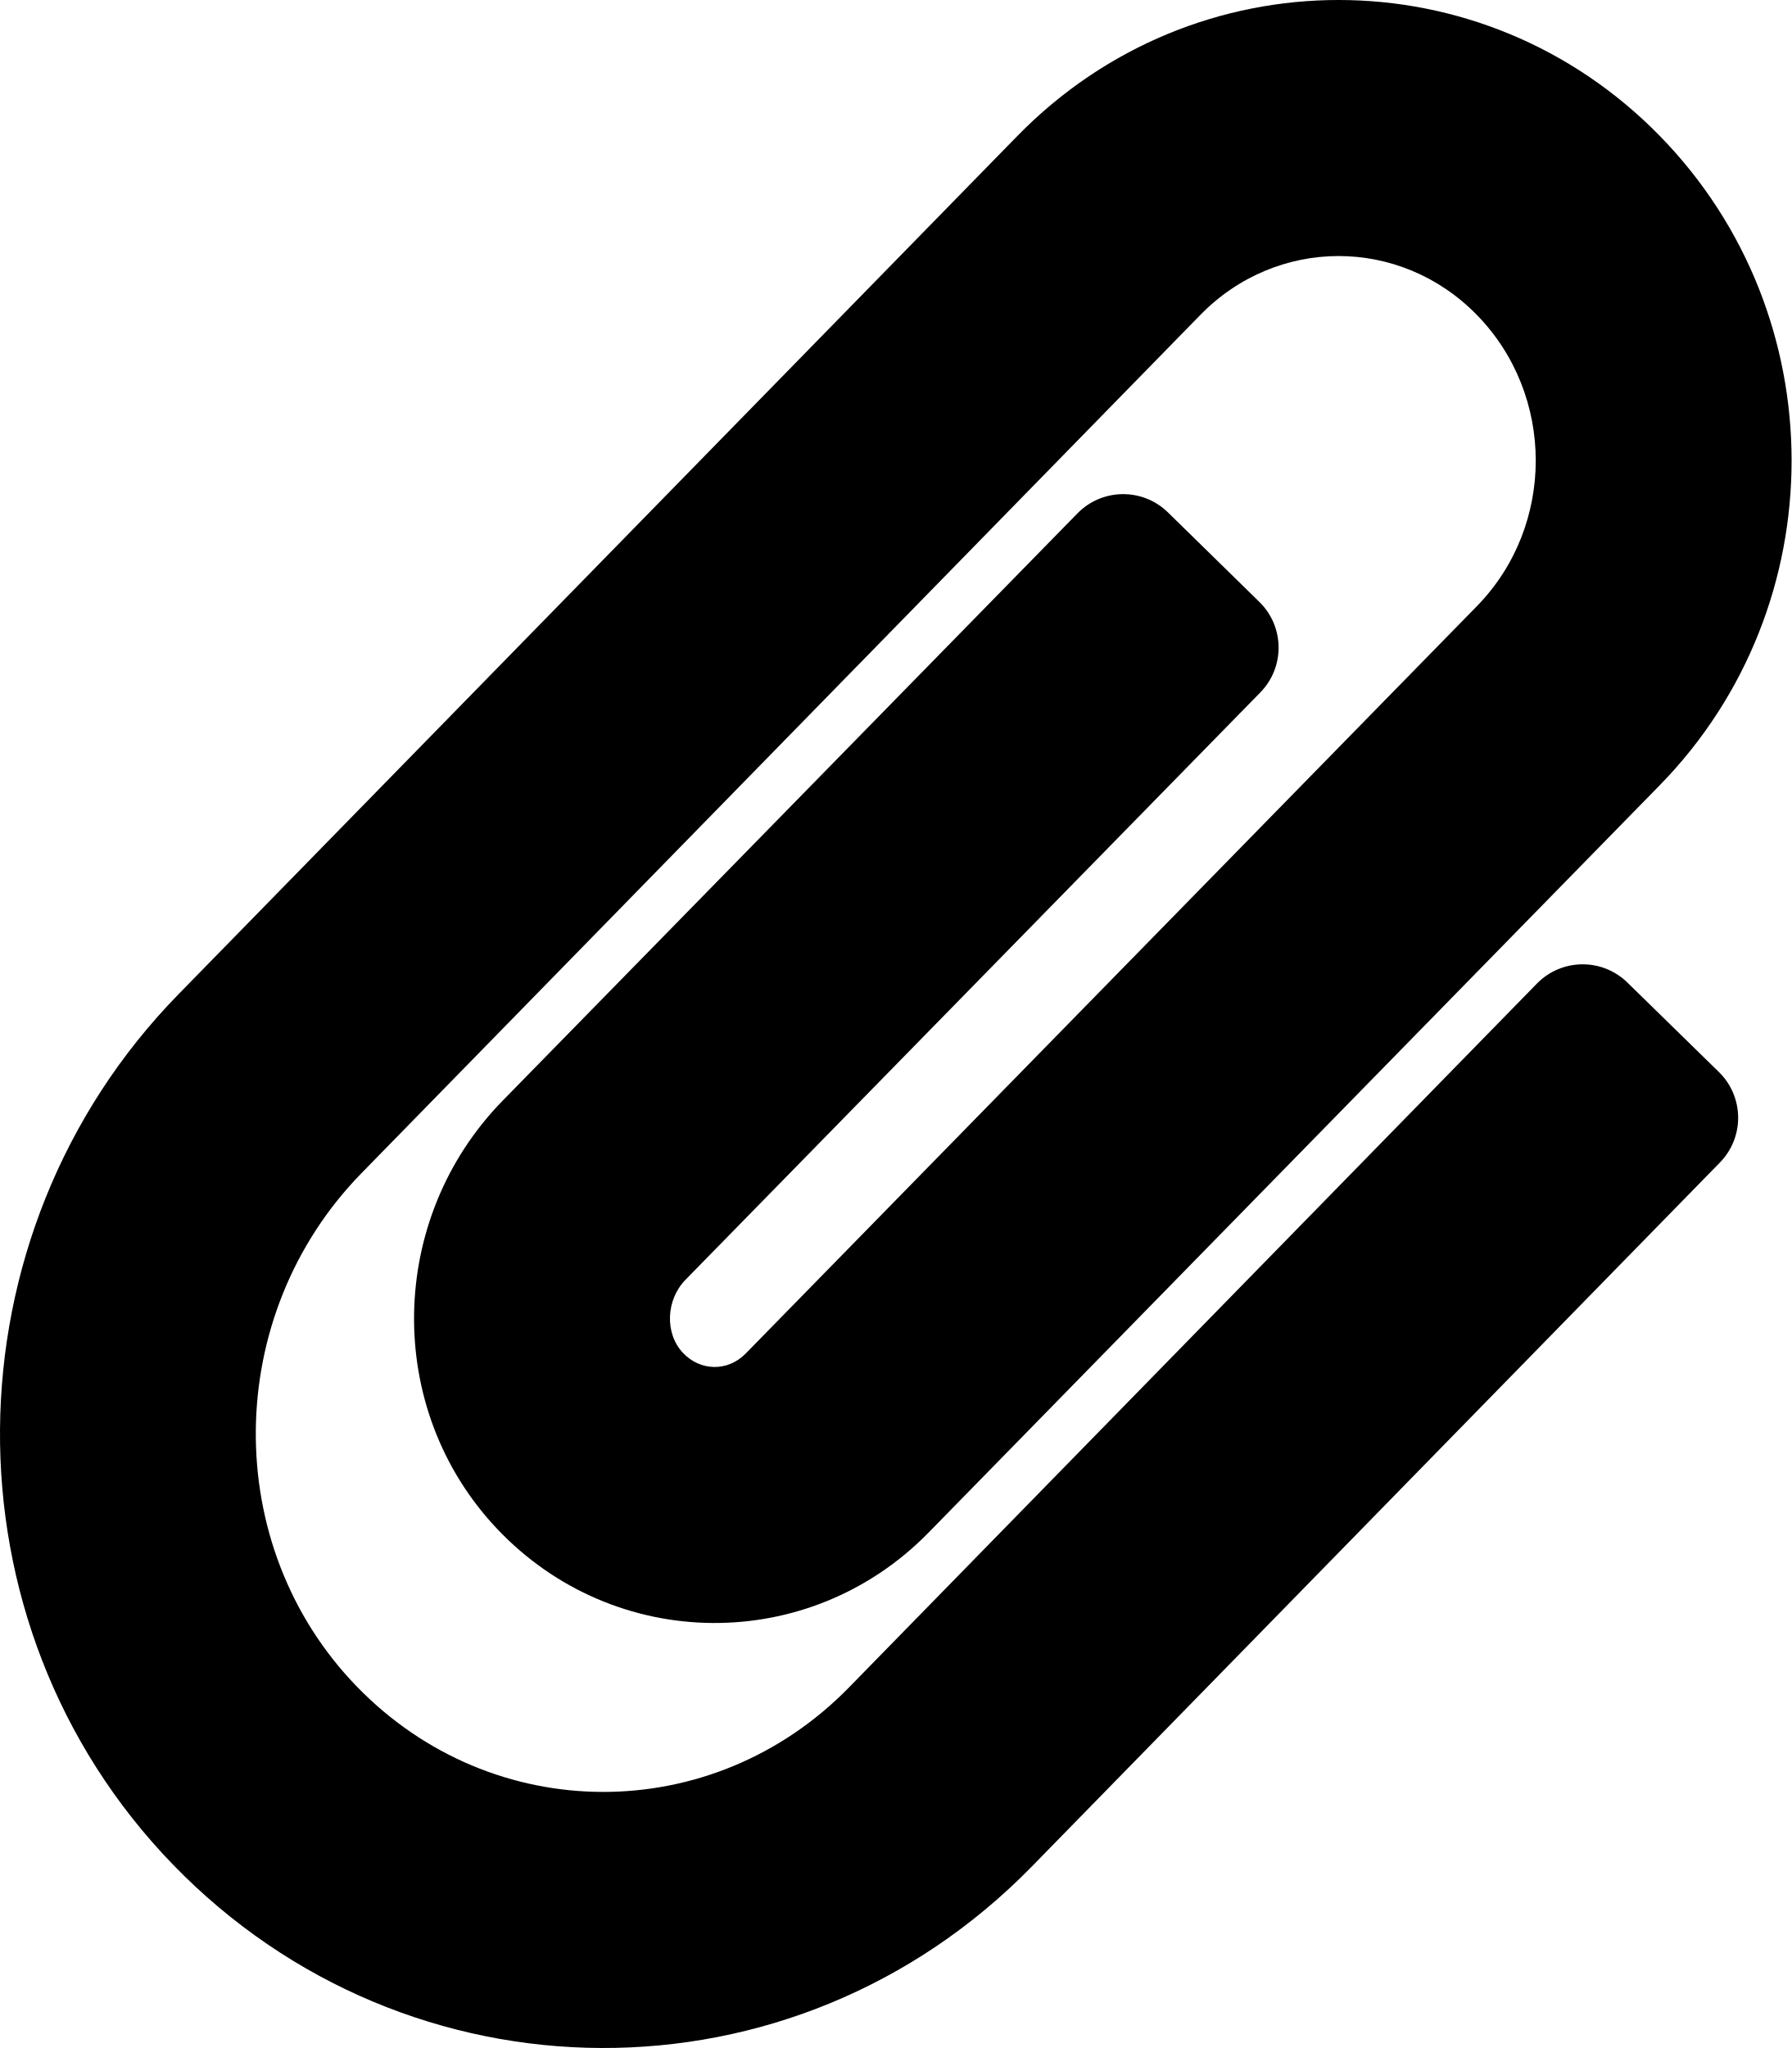
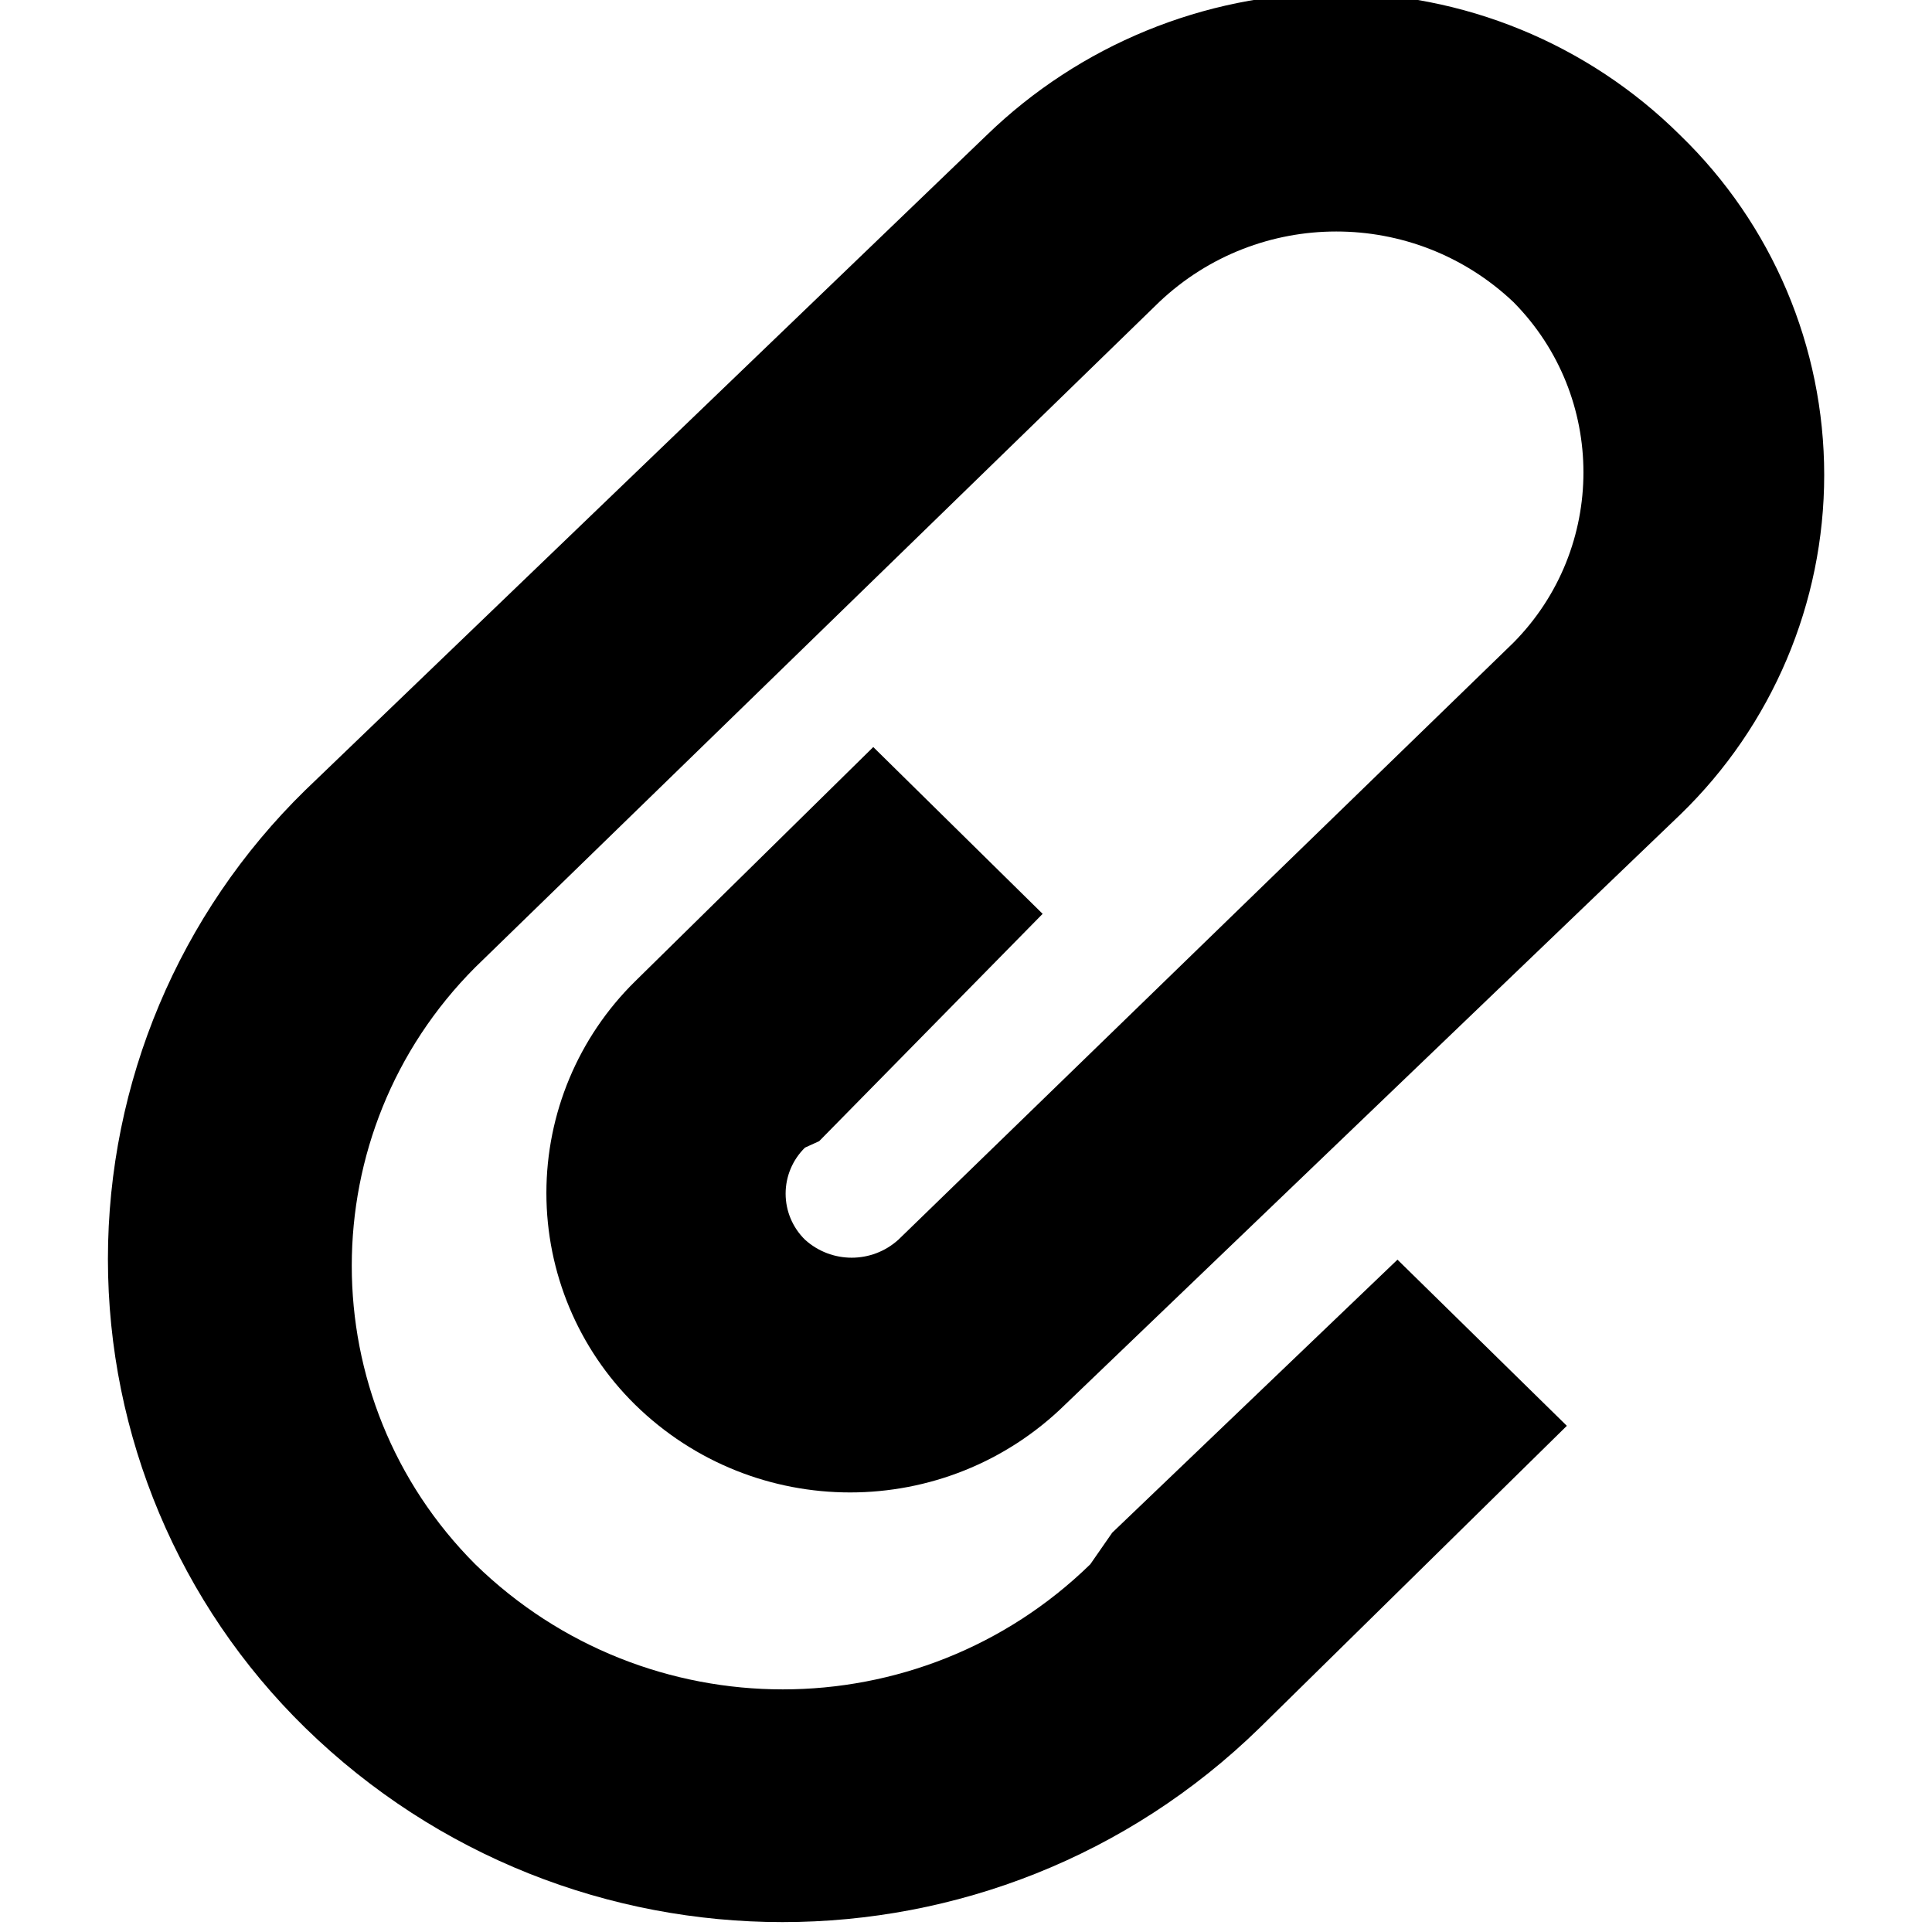
- <svg xmlns="http://www.w3.org/2000/svg" aria-hidden="true" role="img" viewBox="0 0 448 512">
-   <path d="M43.246 466.142c-58.43-60.289-57.341-157.511 1.386-217.581L254.392 34c44.316-45.332 116.351-45.336 160.671 0 43.89 44.894 43.943 117.329 0 162.276L232.214 383.128c-29.855 30.537-78.633 30.111-107.982-.998-28.275-29.97-27.368-77.473 1.452-106.953l143.743-146.835c6.182-6.314 16.312-6.422 22.626-.241l22.861 22.379c6.315 6.182 6.422 16.312.241 22.626L171.427 319.927c-4.932 5.045-5.236 13.428-.648 18.292 4.372 4.634 11.245 4.711 15.688.165l182.849-186.851c19.613-20.062 19.613-52.725-.011-72.798-19.189-19.627-49.957-19.637-69.154 0L90.39 293.295c-34.763 35.56-35.299 93.12-1.191 128.313 34.01 35.093 88.985 35.137 123.058.286l172.06-175.999c6.177-6.319 16.307-6.433 22.626-.256l22.877 22.364c6.319 6.177 6.434 16.307.256 22.626l-172.06 175.998c-59.576 60.938-155.943 60.216-214.77-.485z" />
+ <svg xmlns="http://www.w3.org/2000/svg" id="Layer_1" data-name="Layer 1" viewBox="0 0 30 30">
+   <path d="M12.72,17.72l3.47-3.53L13.56,11.6l-3.7,3.64a4.61,4.61,0,0,0,0,6.57,4.77,4.77,0,0,0,6.68,0l9.55-9.16a7.34,7.34,0,0,0,0-10.55A7.61,7.61,0,0,0,20.7-.11l0,0a7.84,7.84,0,0,0-5.38,2.21L4.74,12.27a10.18,10.18,0,0,0,0,14.56,10.61,10.61,0,0,0,14.82,0l4.77-4.69L21.7,19.56,17.27,23.8l-.34.49a6.84,6.84,0,0,1-9.55,0,6.56,6.56,0,0,1,0-9.27L18,4.69a4,4,0,0,1,5.5,0,3.76,3.76,0,0,1,0,5.29l-9.55,9.27a1.08,1.08,0,0,1-1.45,0,1,1,0,0,1,0-1.43Z" />
</svg>
